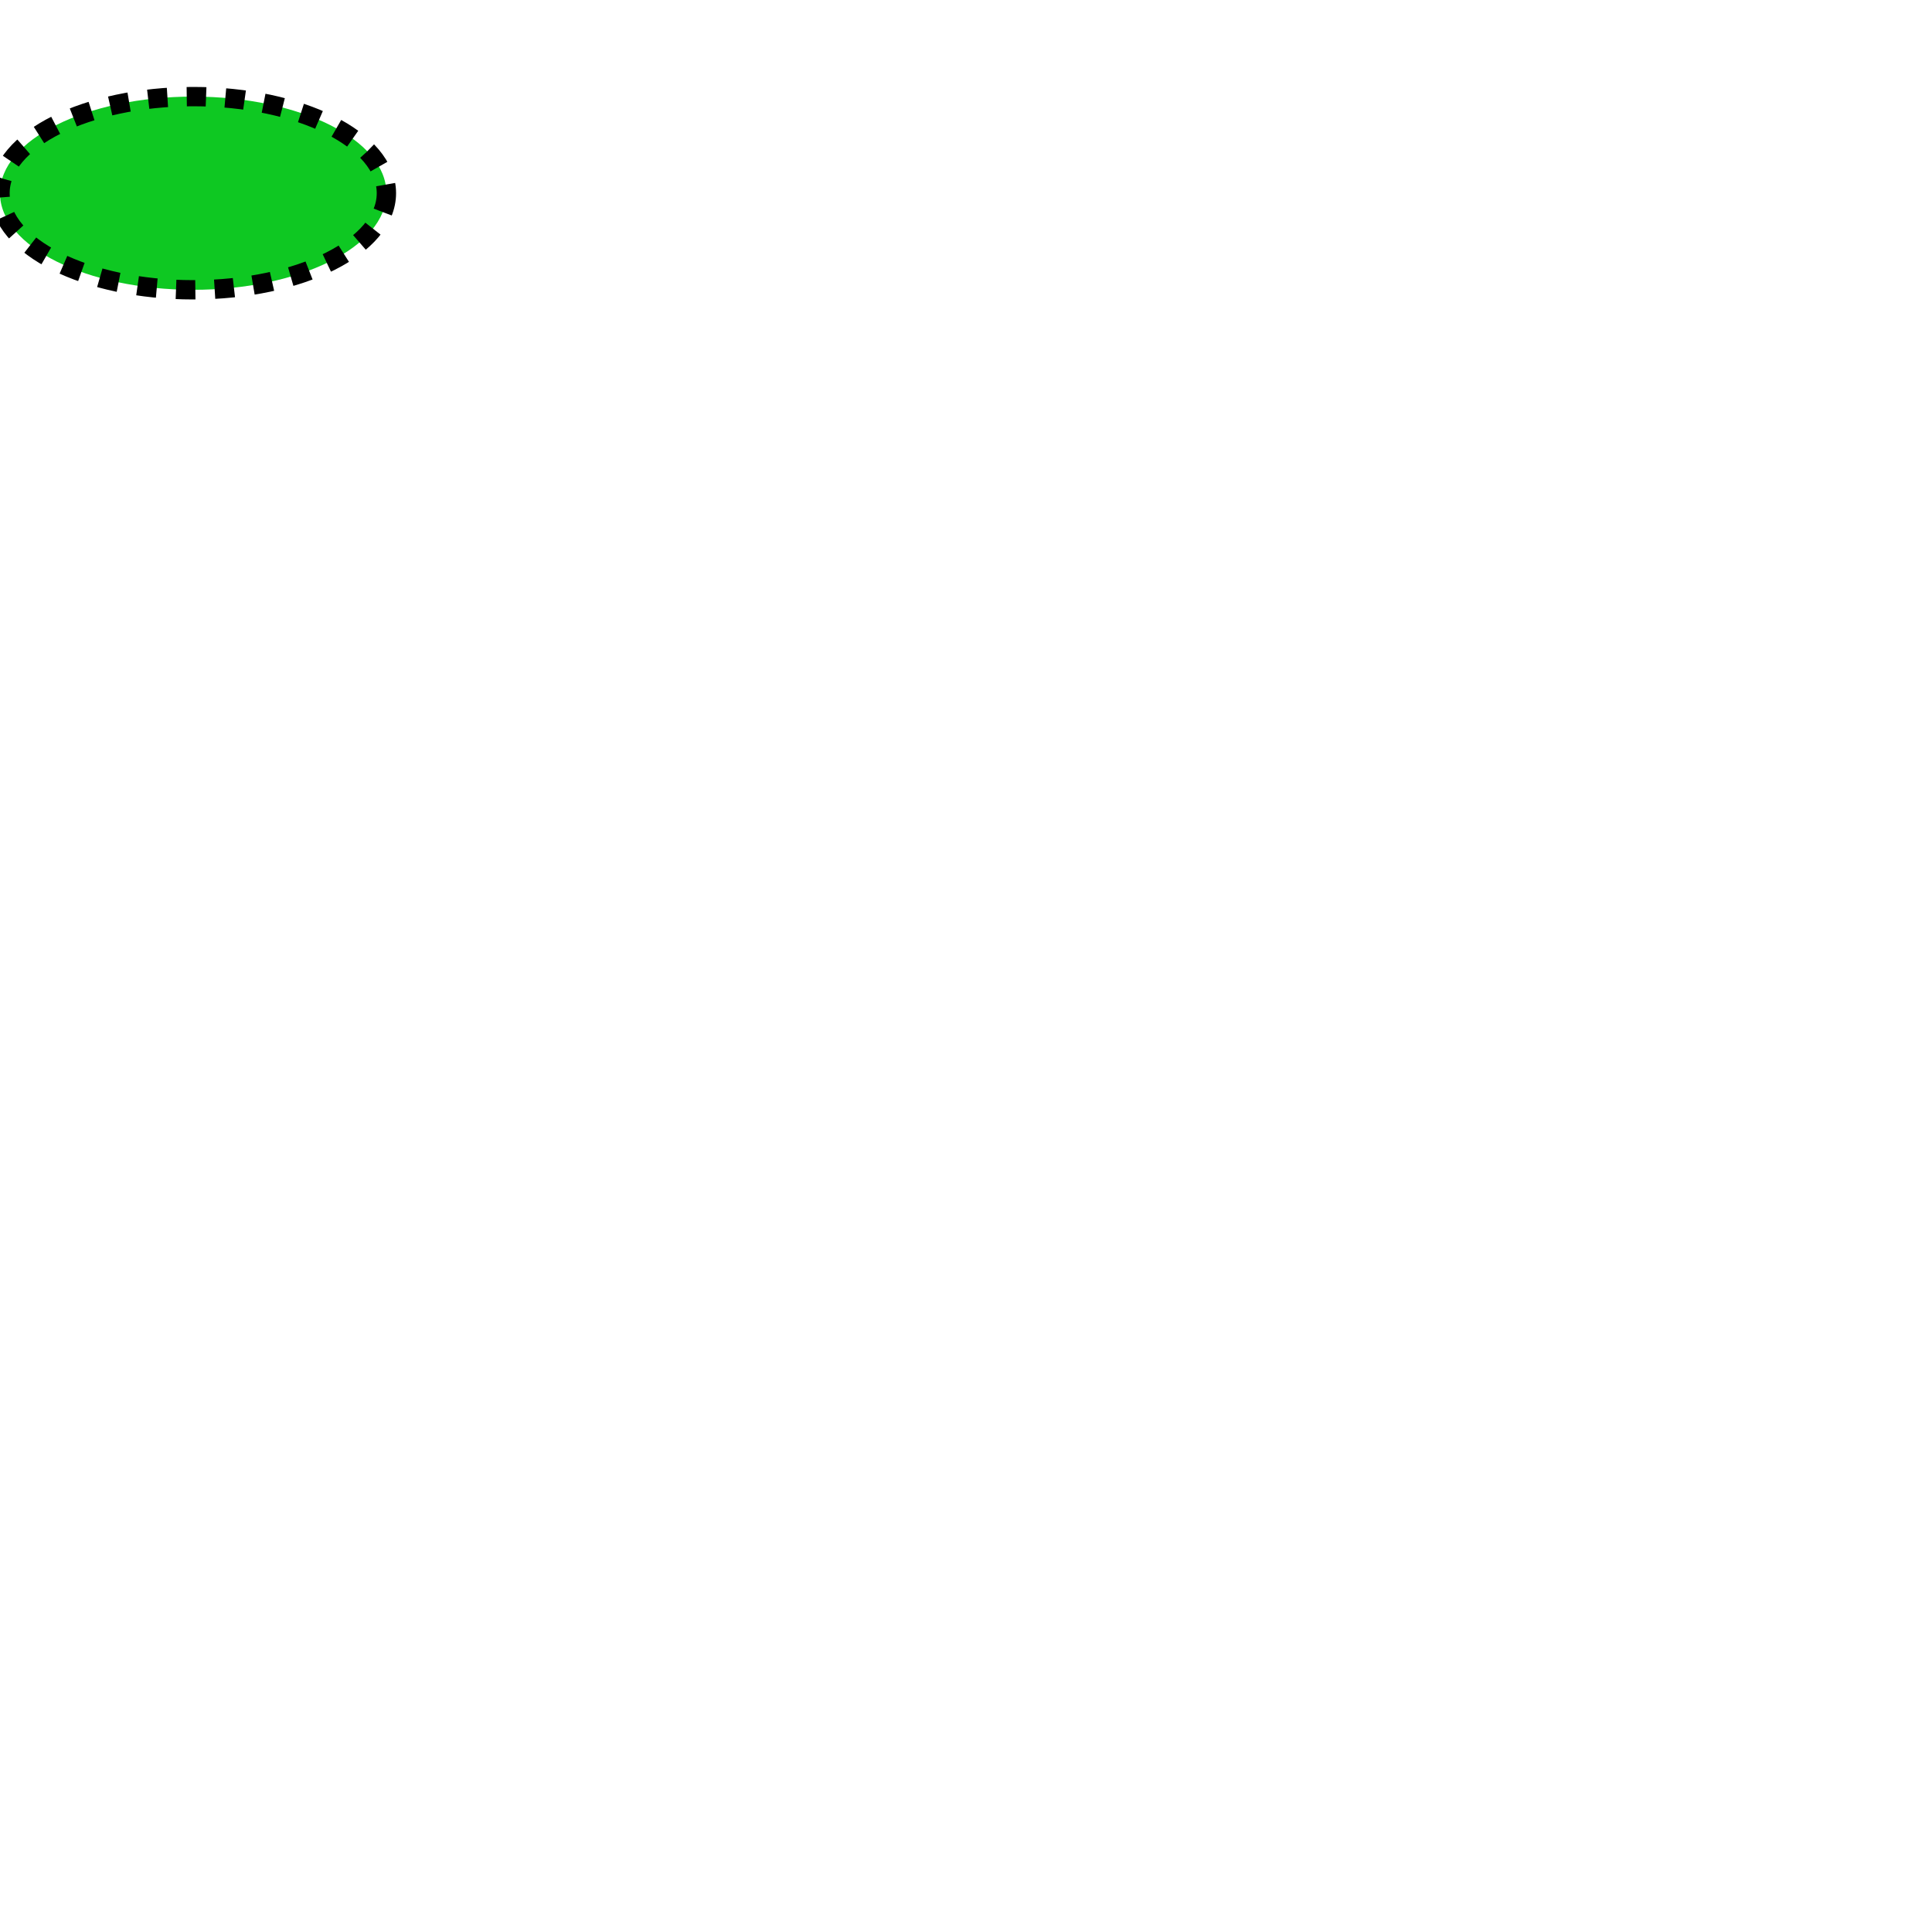
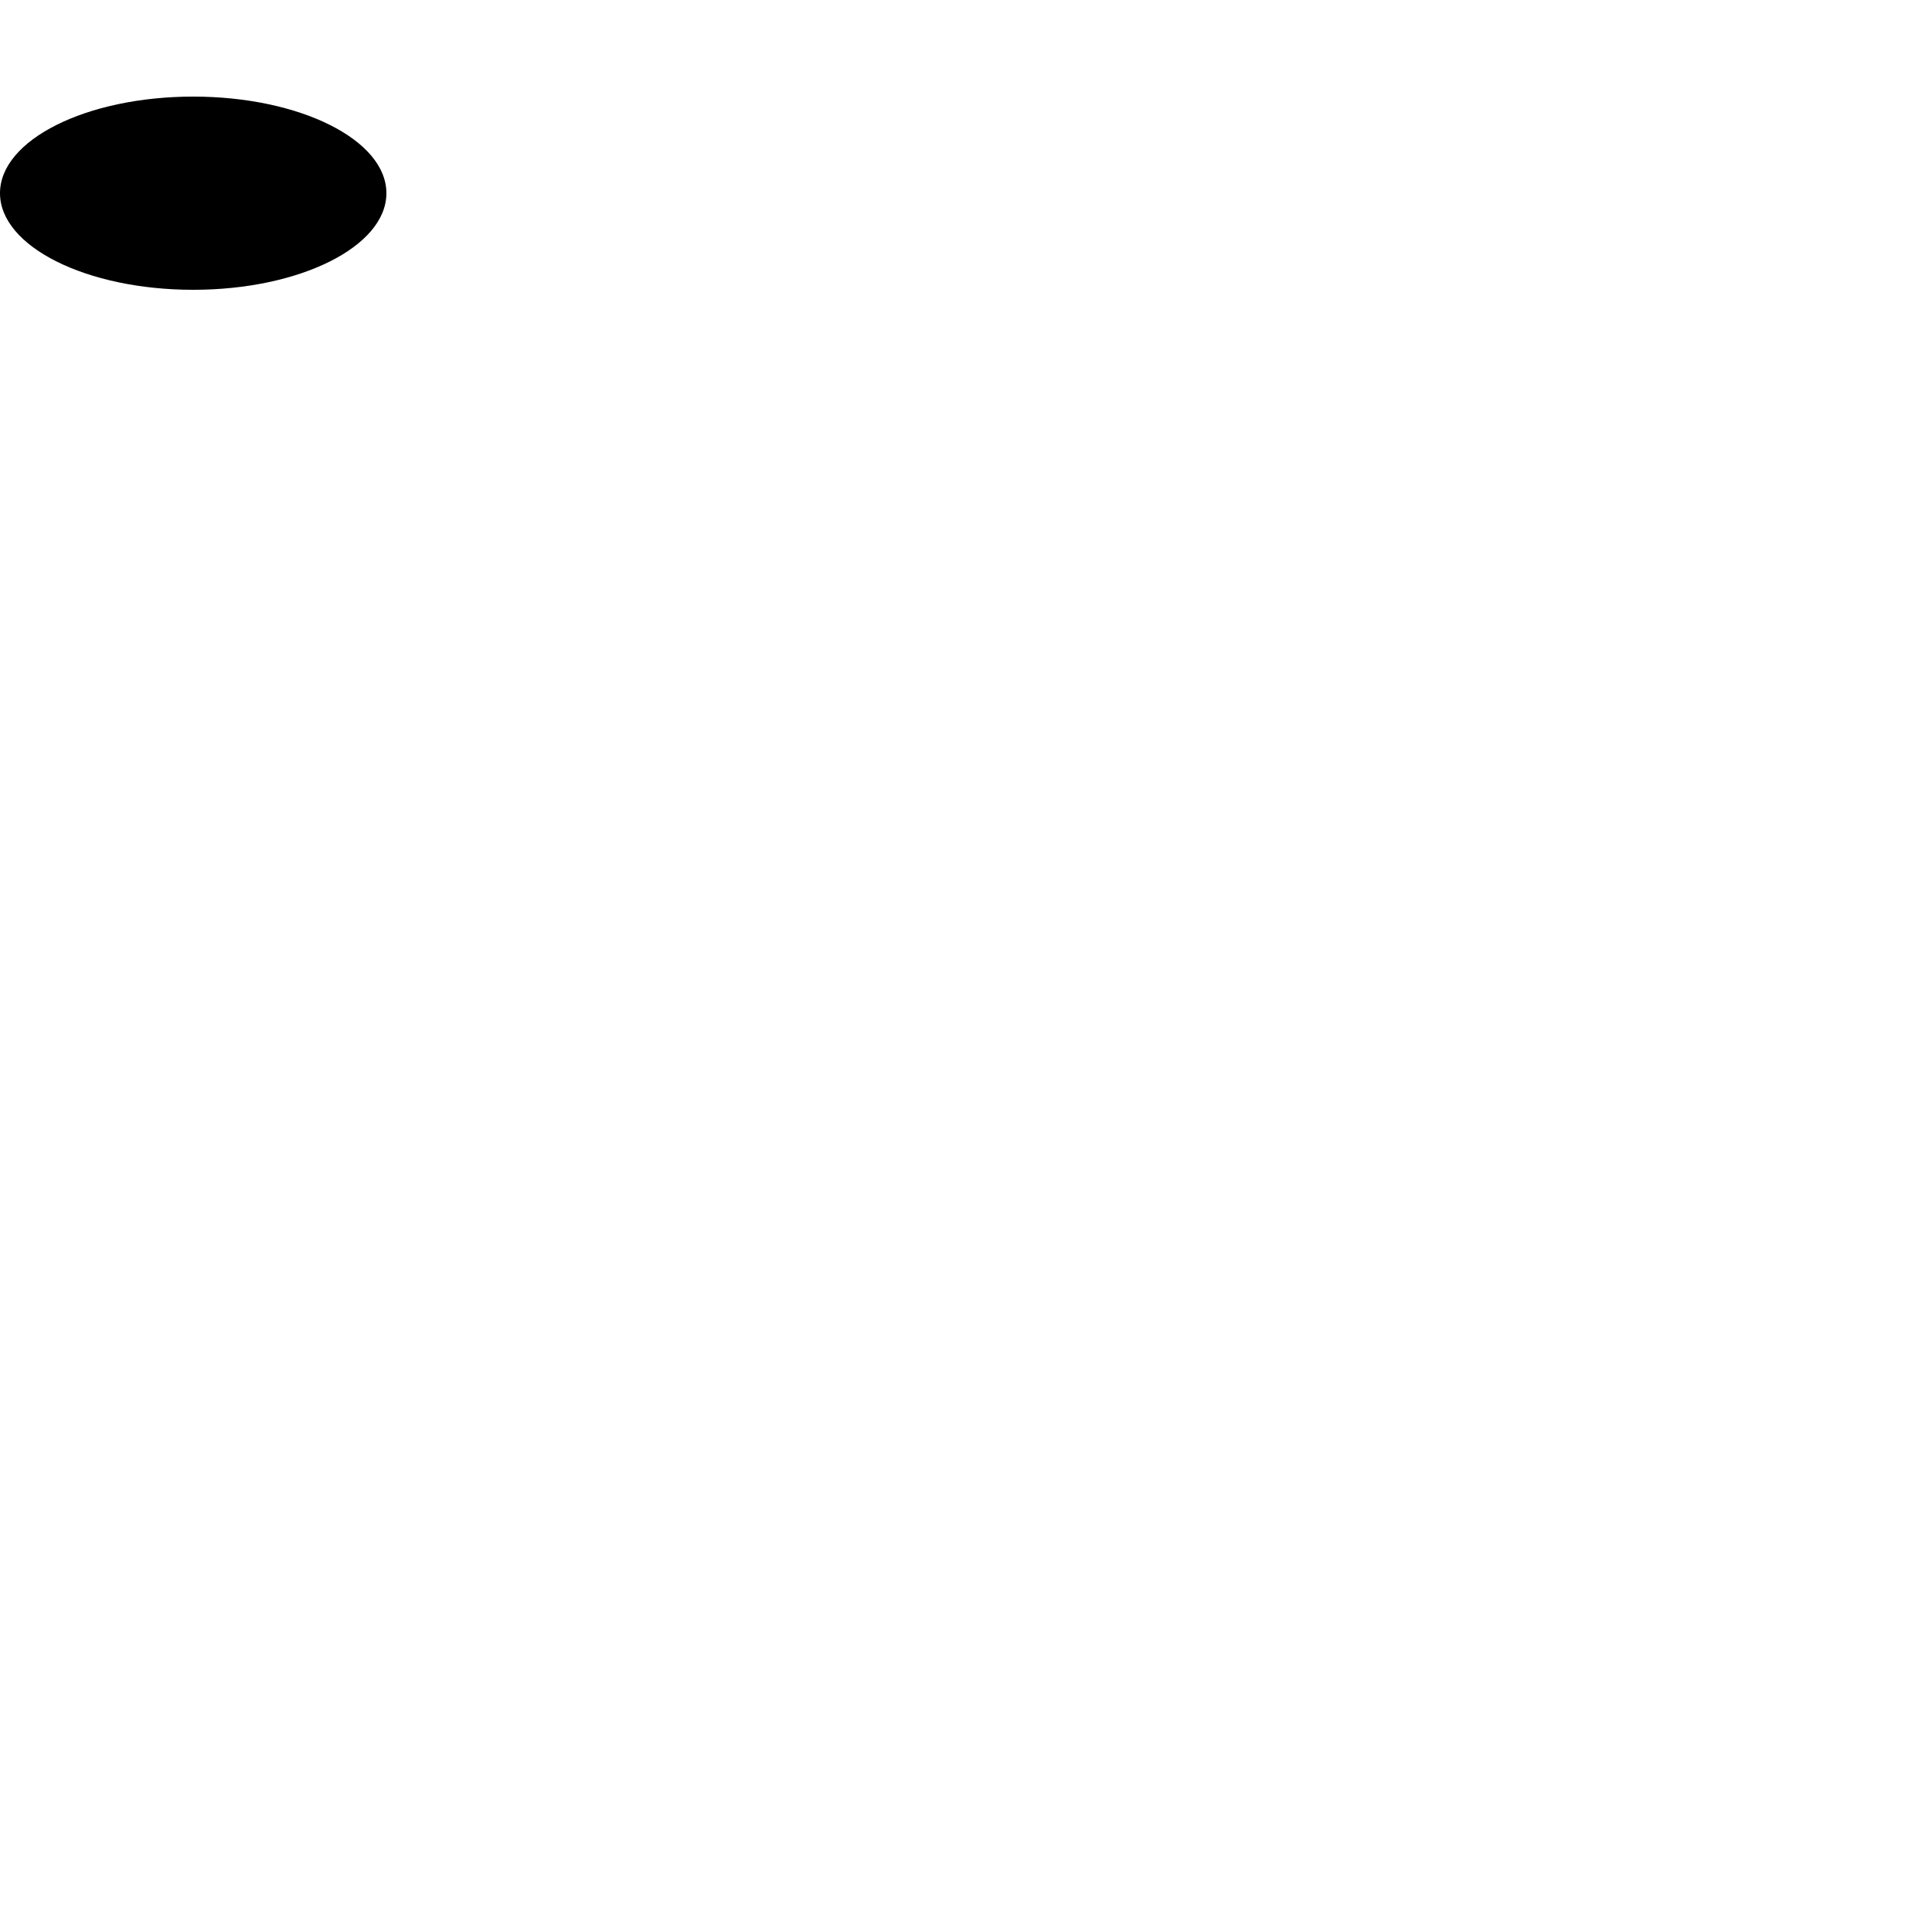
<svg xmlns="http://www.w3.org/2000/svg" width="100.0" height="100.0">
-   <ellipse cx="10.0px" cy="10.0px" rx="10.0px" ry="5.0px" id="none" fill="#0ec822" stroke="#000000" stroke-width="1.0px" stroke-dasharray="1,1" style="none" visibility="inherit" />
+   <ellipse cx="10.0px" cy="10.0px" rx="10.0px" ry="5.0px" id="none" fill="0e0e0e" stroke="000000" stroke-width="1.0px" stroke-dasharray="1,1" style="none" visibility="inherit" />
</svg>
